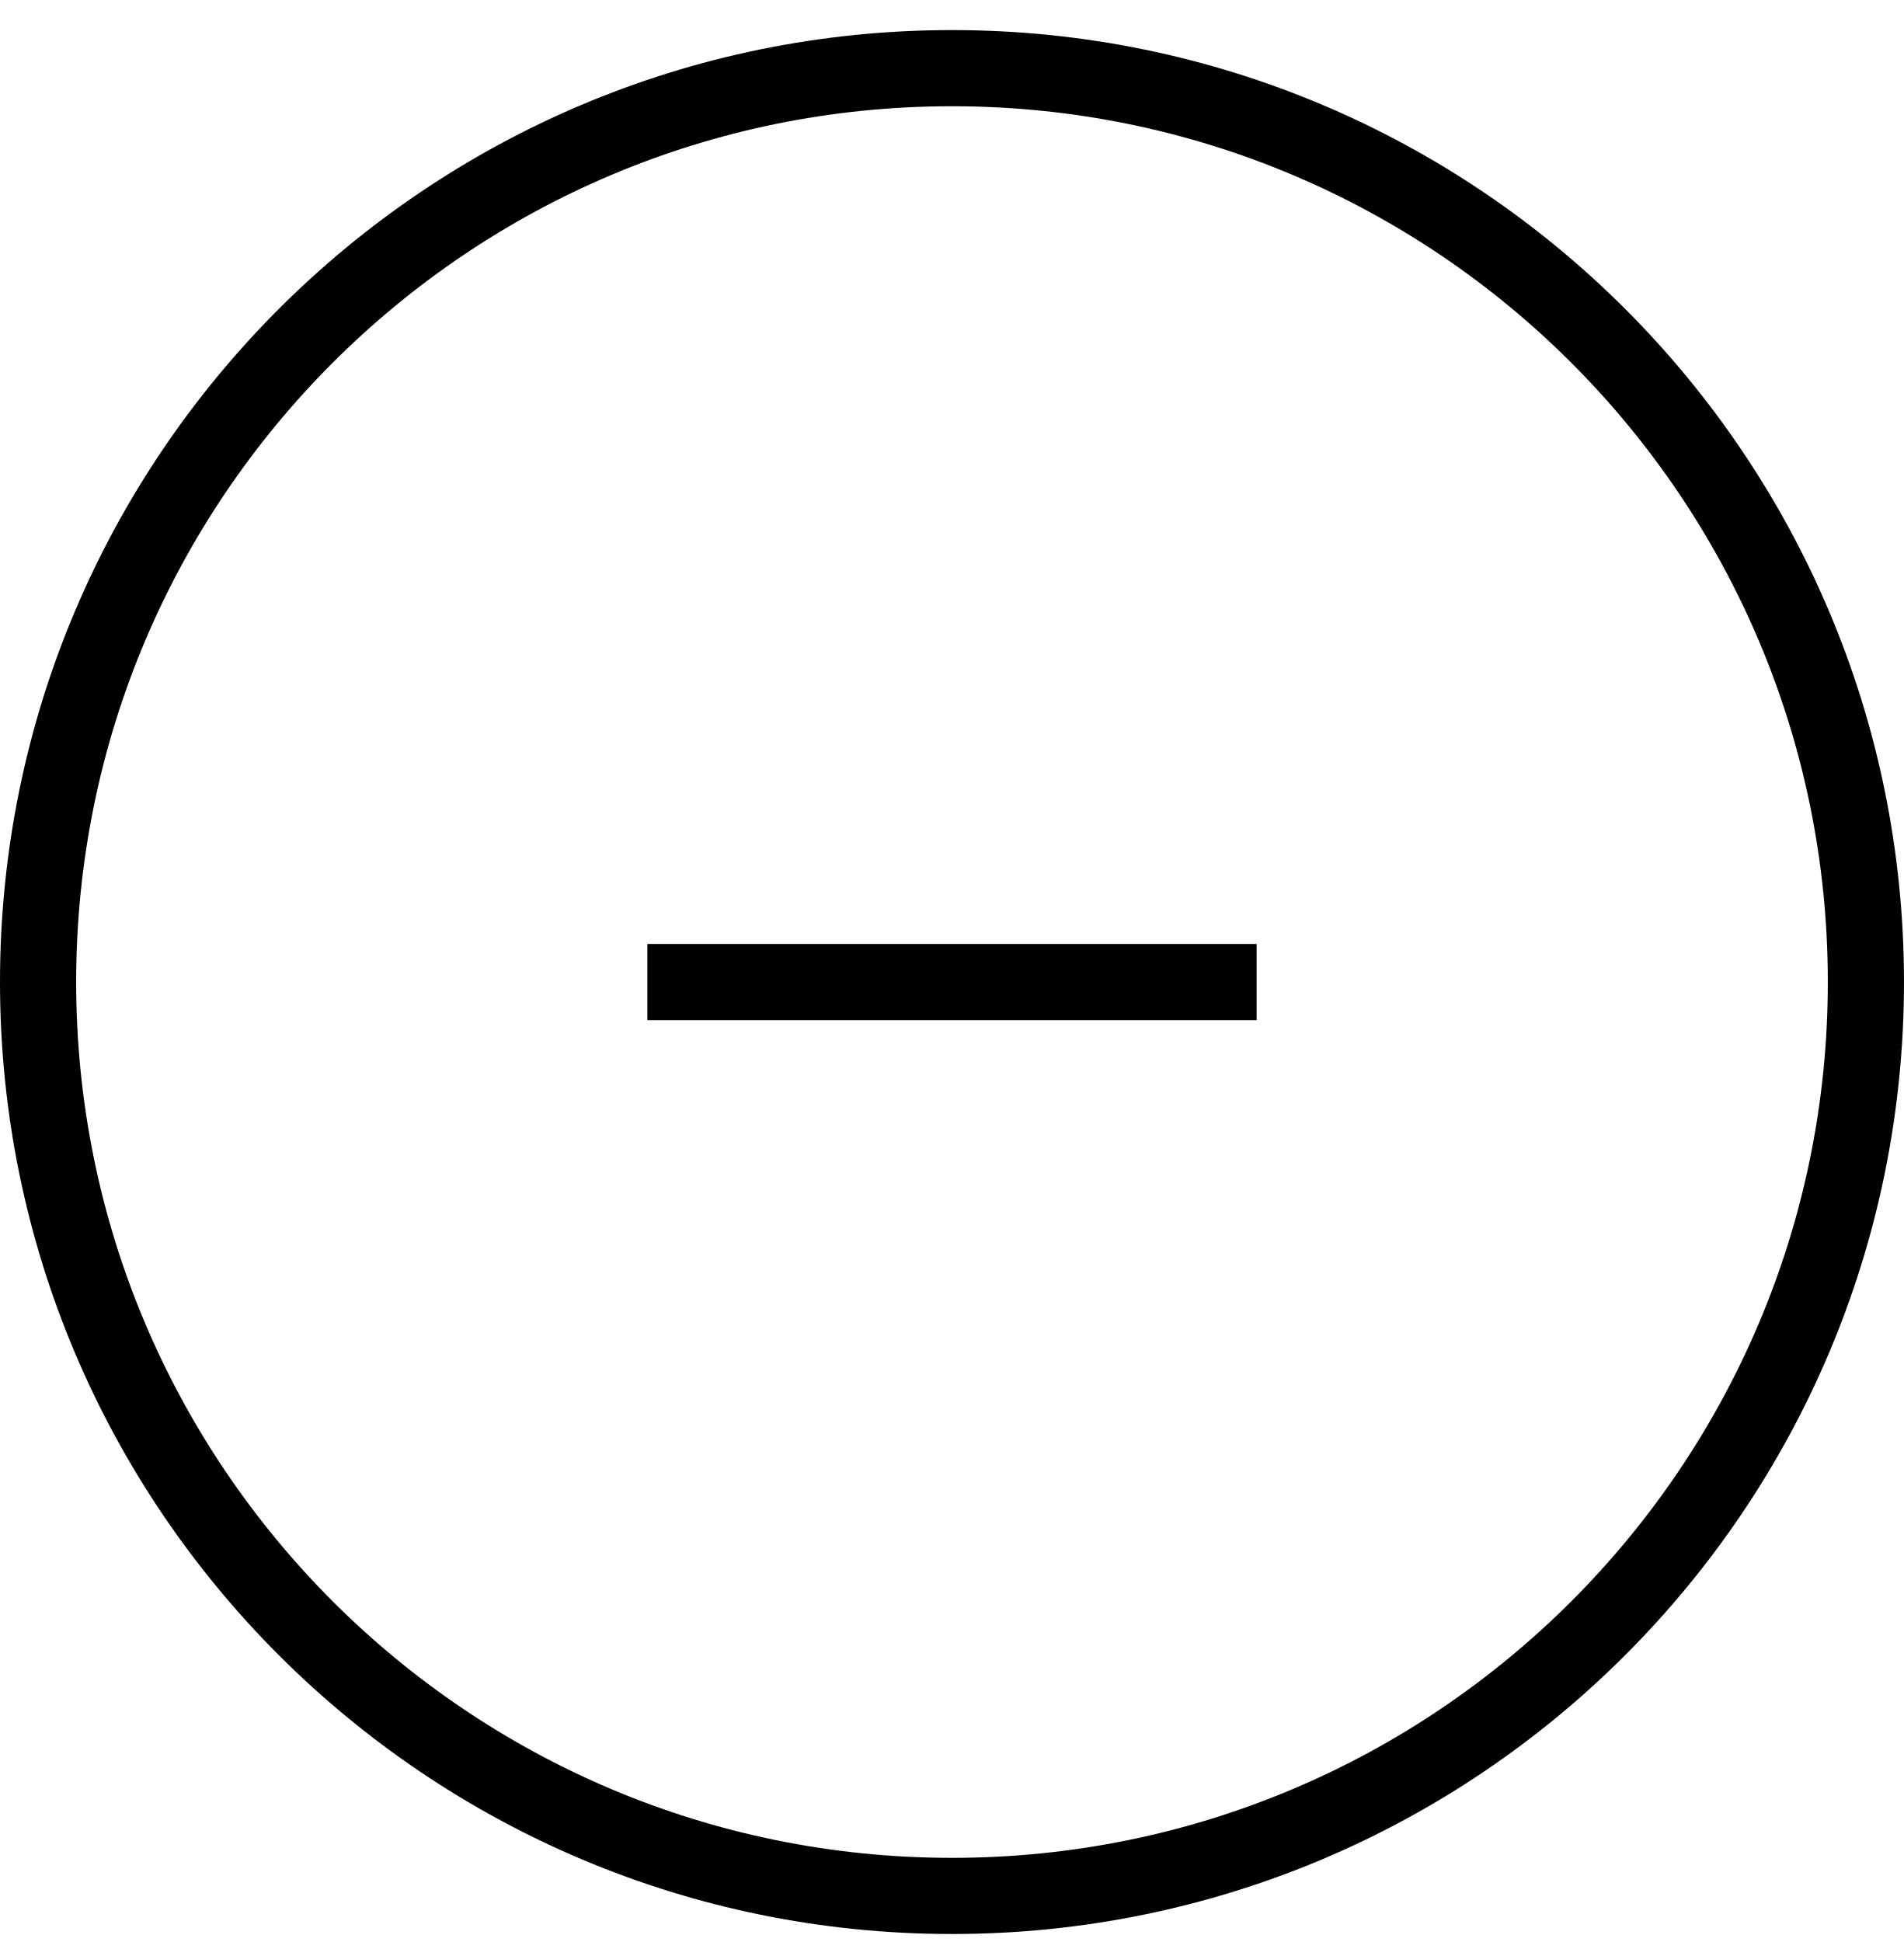
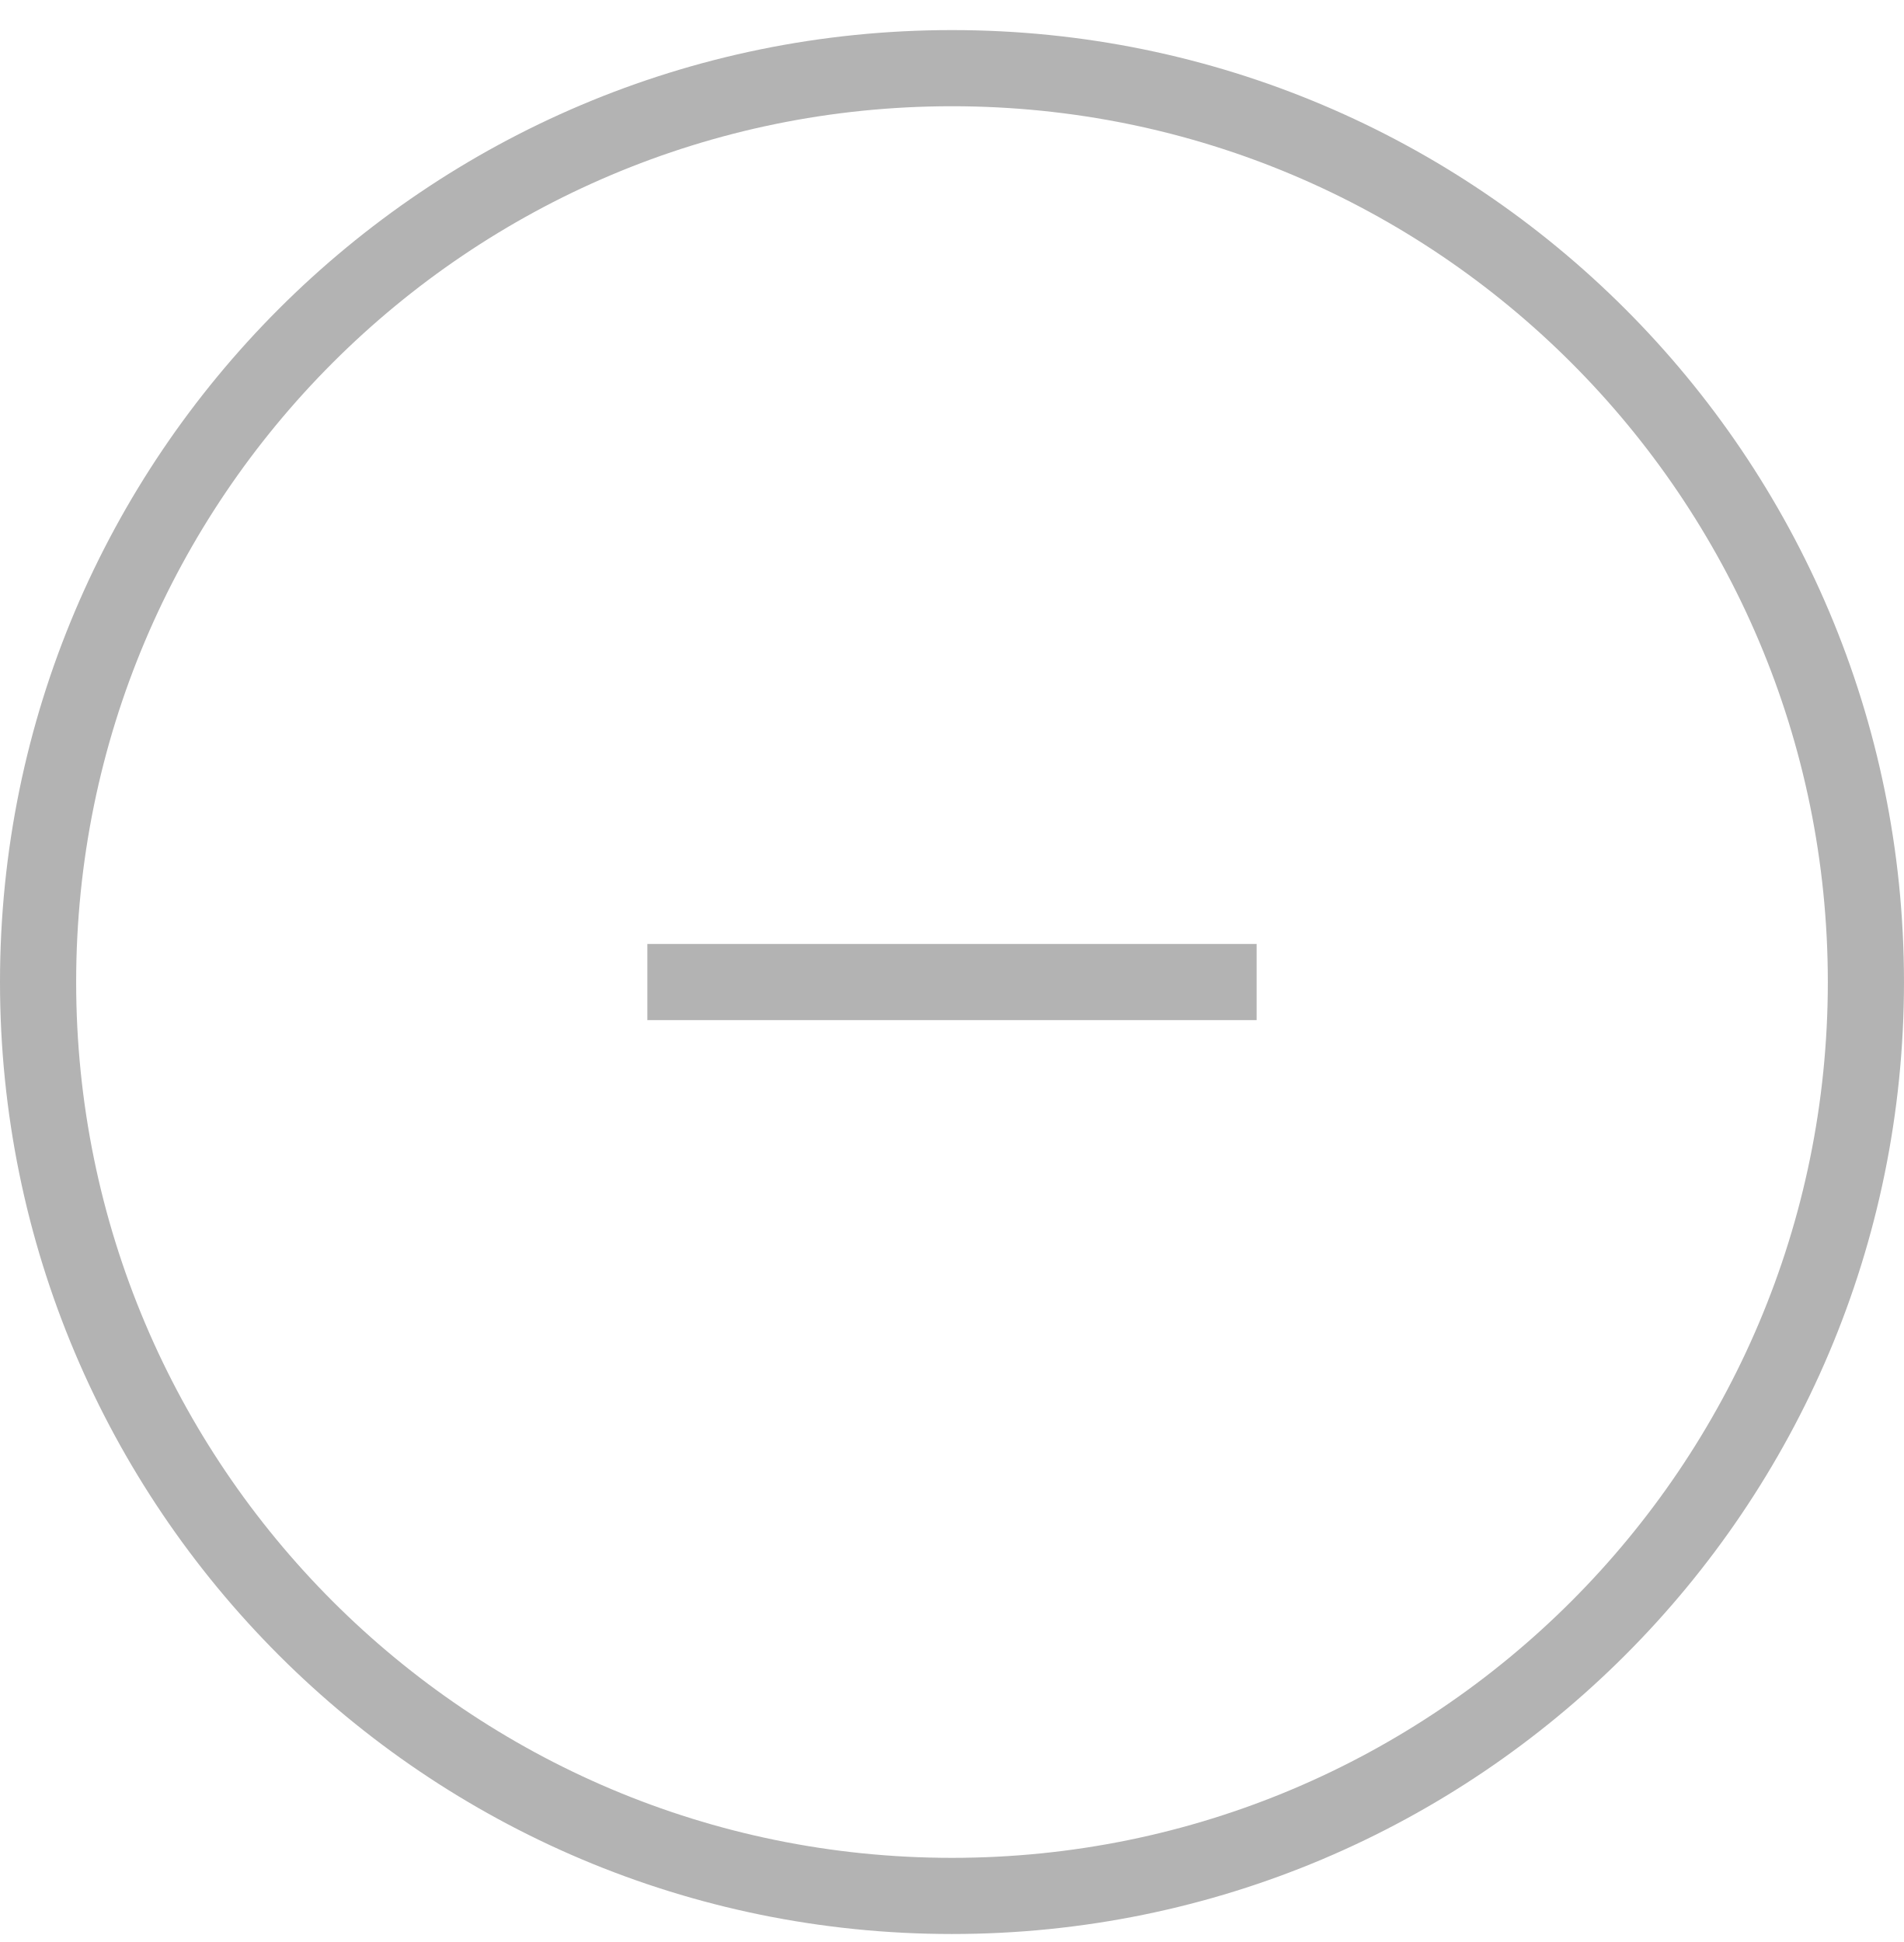
- <svg xmlns="http://www.w3.org/2000/svg" width="50" height="51" fill="none">
-   <path d="M49 25.79a24 24 0 1 1-48 0 24 24 0 0 1 48 0Z" stroke="#000" stroke-width="2" />
-   <path d="M33 24.79H17v2h16v-2Z" fill="#000" />
+ <svg xmlns="http://www.w3.org/2000/svg" width="50" height="51" viewBox="0 0 50 51" fill="none">
+   <g opacity=".3">
+     <path d="M49 25.79a24 24 0 1 1-48 0 24 24 0 0 1 48 0Z" stroke="#000" stroke-width="2" />
+     <path d="M33 24.79H17v2h16v-2Z" fill="#000" />
+   </g>
</svg>
